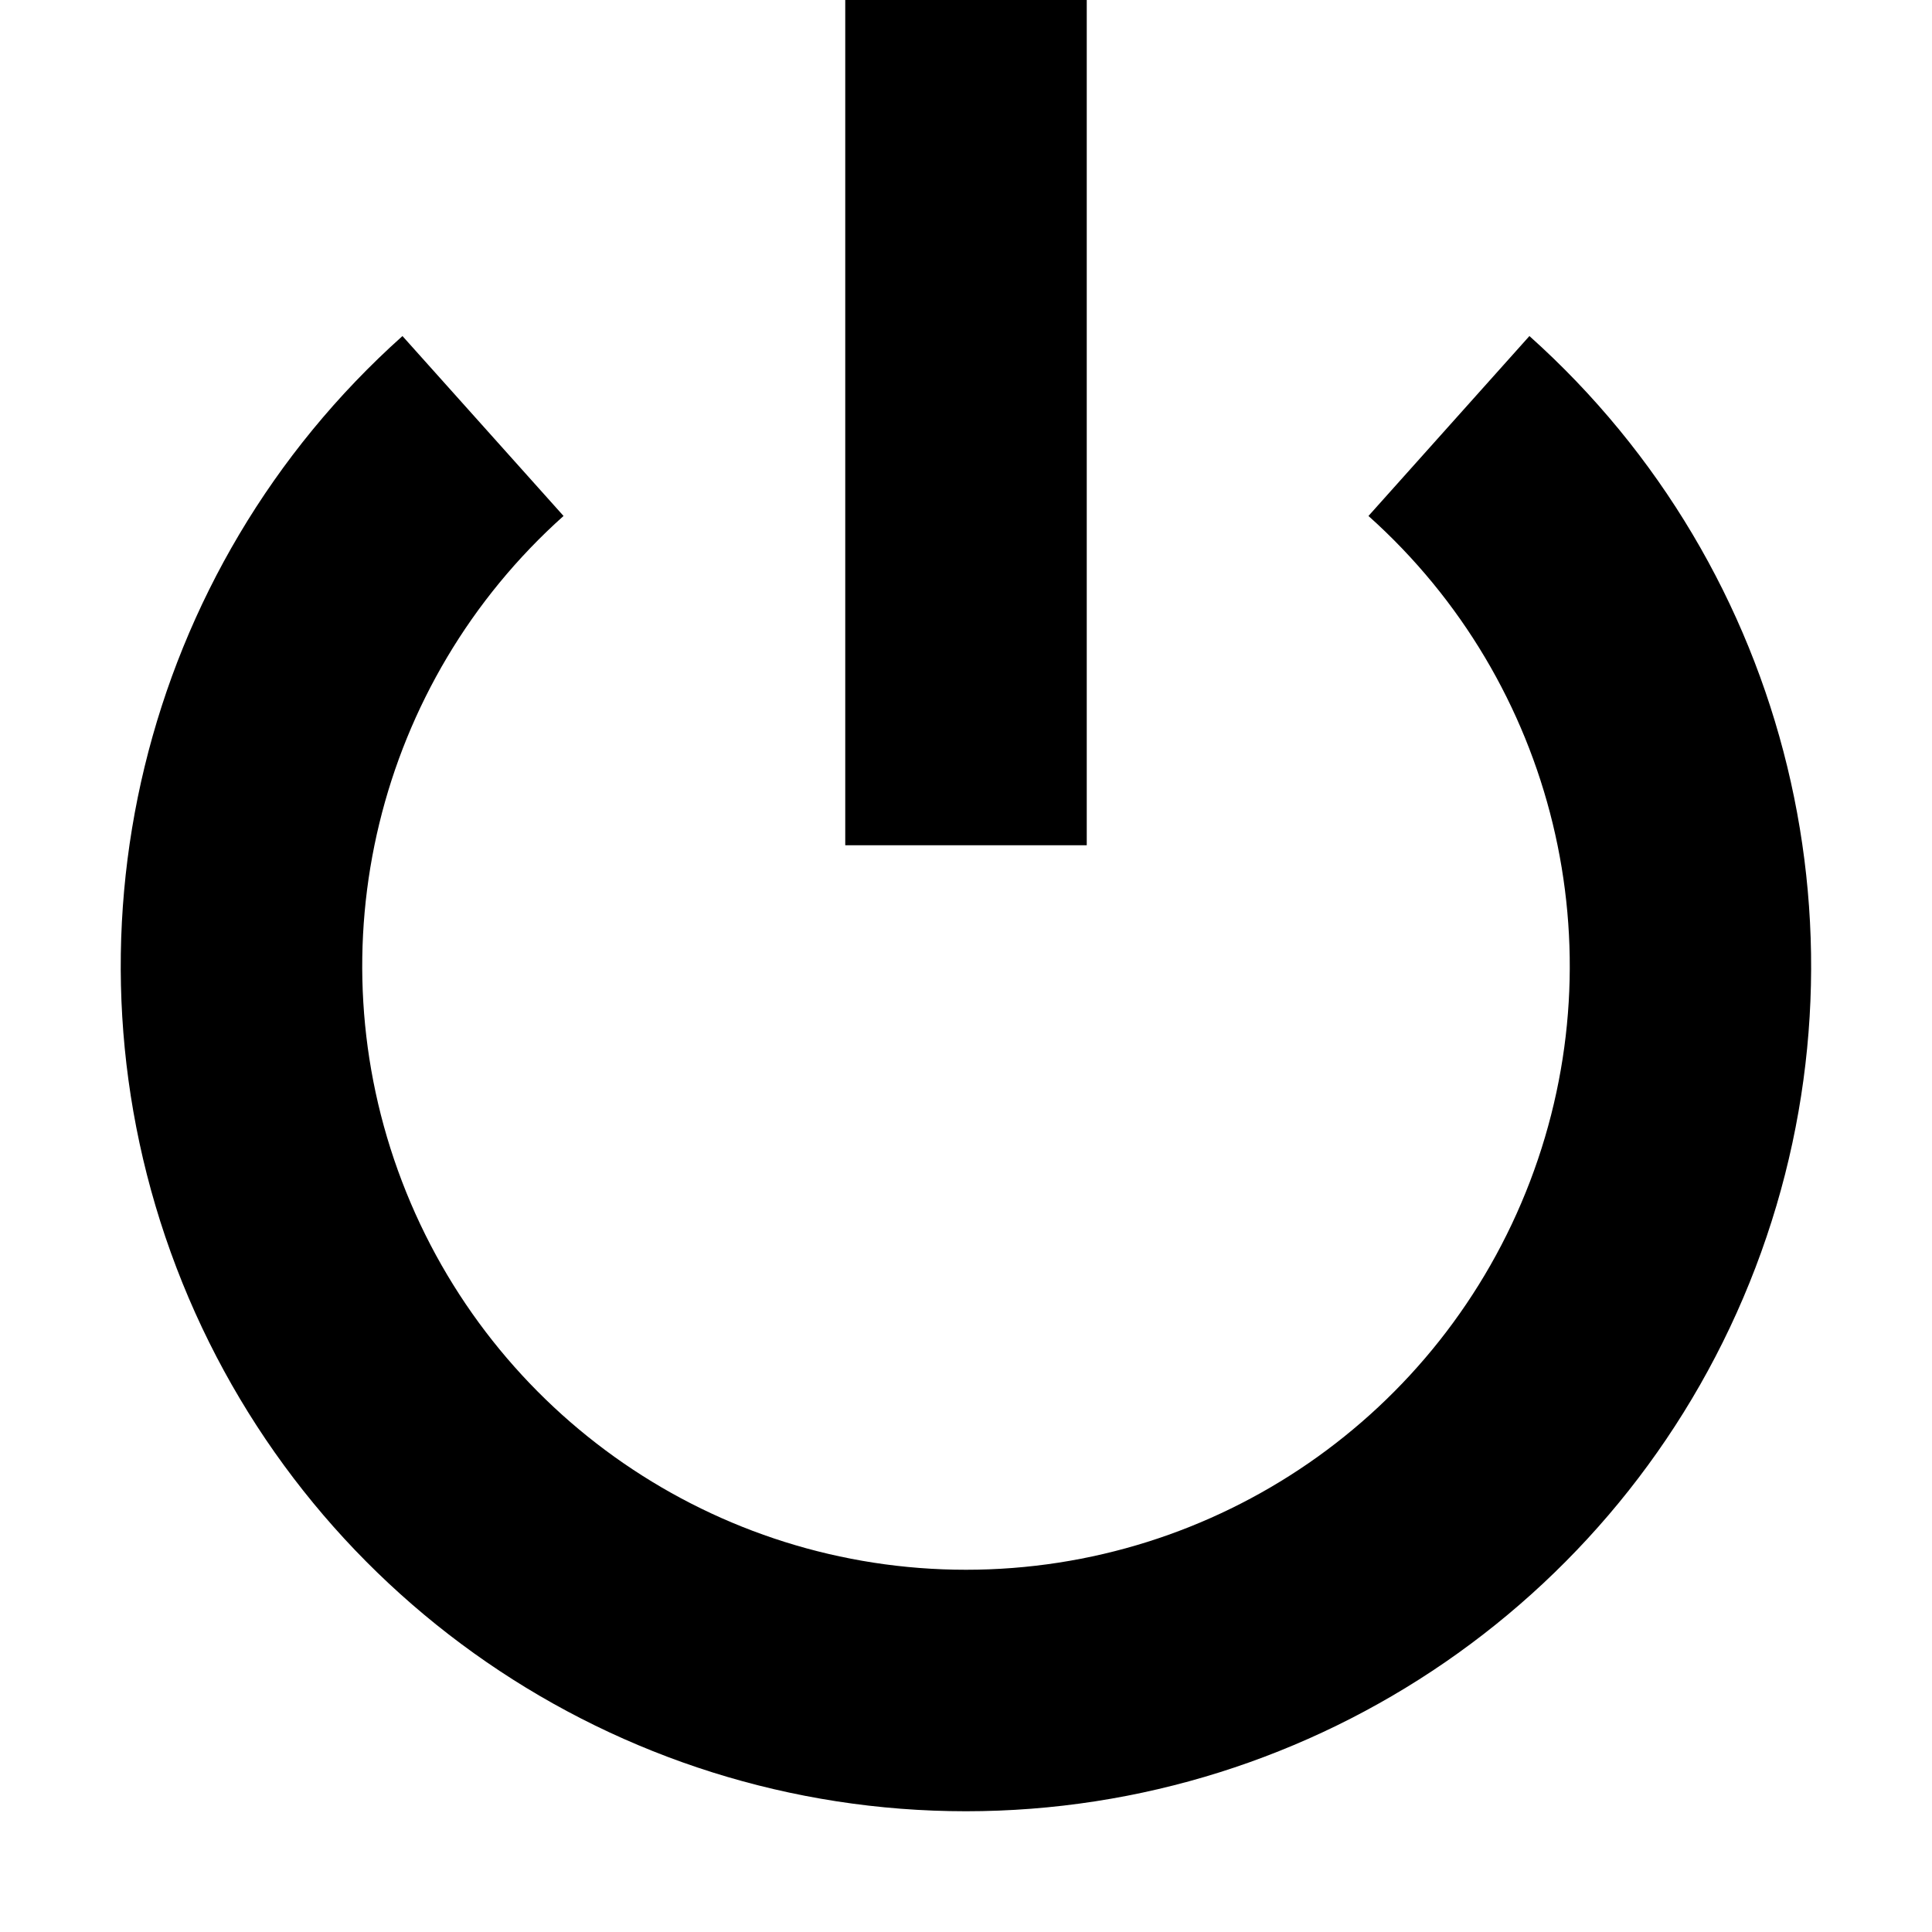
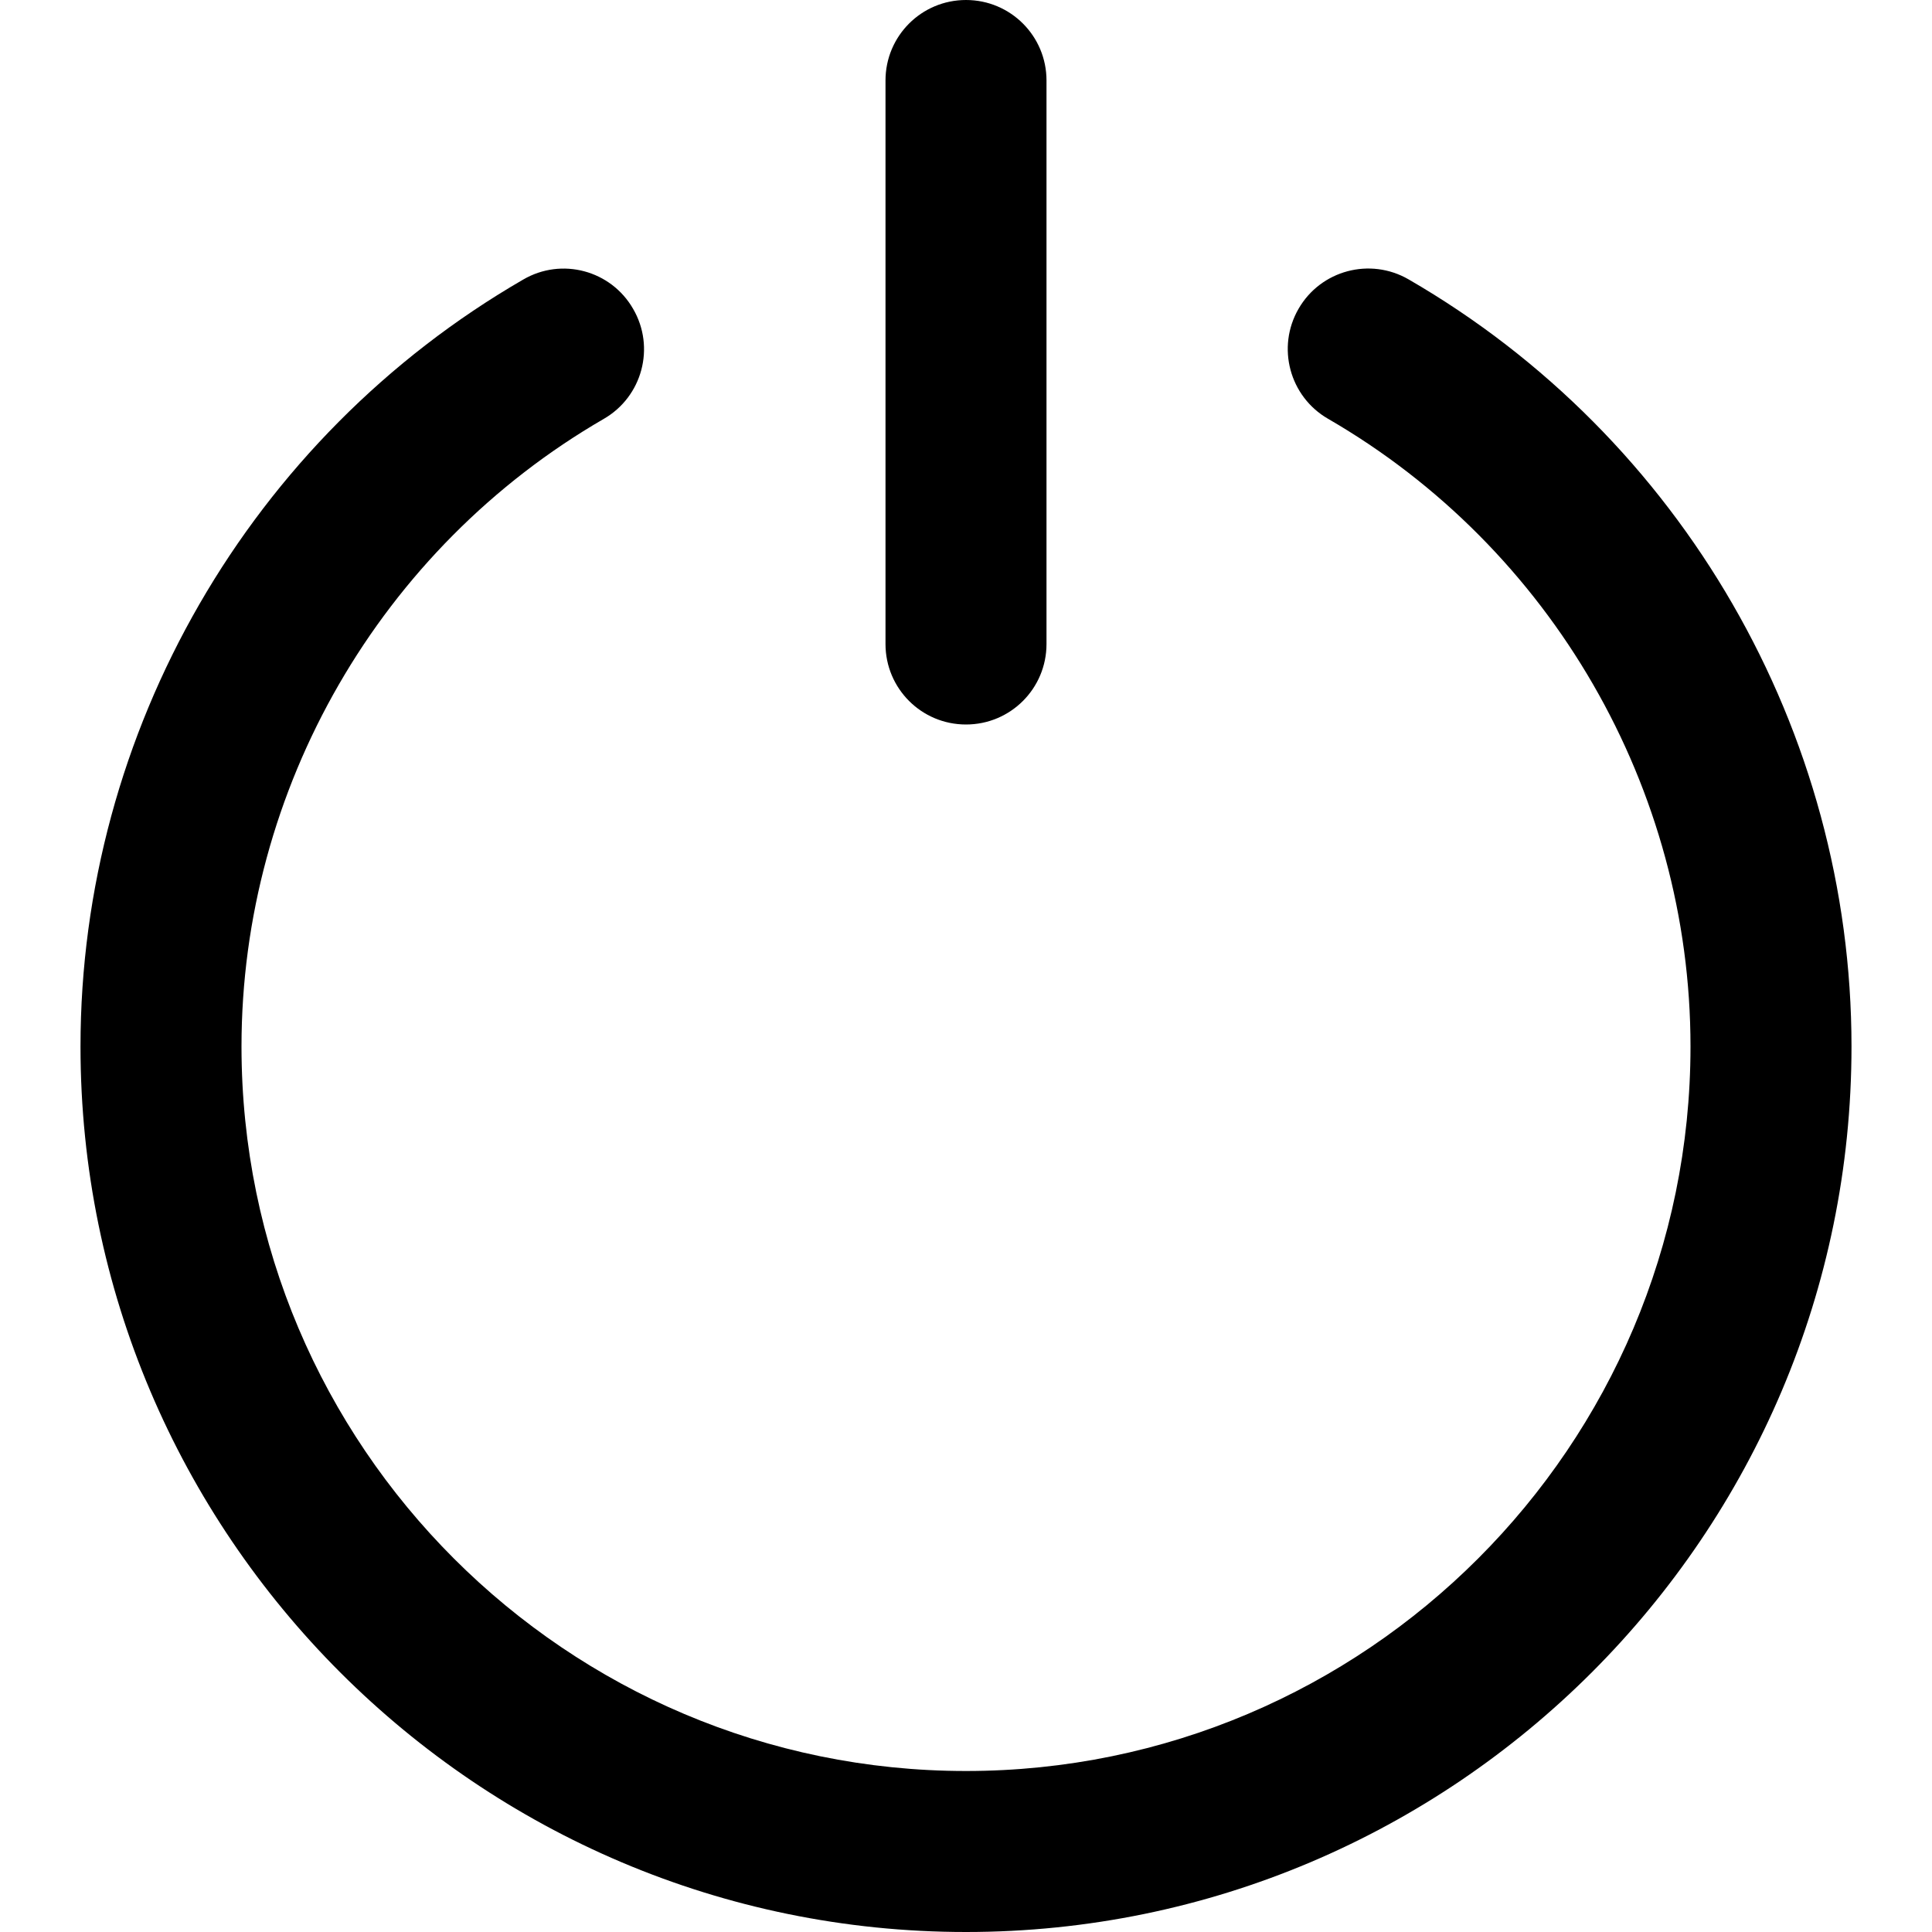
- <svg xmlns="http://www.w3.org/2000/svg" viewBox="0 0 16 16">
+ <svg xmlns="http://www.w3.org/2000/svg" viewBox="0 0 24 24">
  <g>
-     <path d="M8 15A7 7 0 013.333 2.783l1.334 1.49a5 5 0 106.666 0l1.333-1.49A7 7 0 018 15z" />
-     <path d="M7 0h2v7H7z" />
+     <path d="M17.497 3.47c-.478-.276-1.09-.113-1.366.366-.276.478-.112 1.09.366 1.366C19.274 6.808 21 9.796 21 13c0 4.963-4.037 9-9 9s-9-4.037-9-9c0-3.203 1.725-6.19 4.501-7.797.478-.276.642-.888.364-1.366-.275-.479-.887-.644-1.366-.364C3.107 5.435 1 9.086 1 13c0 6.065 4.935 11 11 11s11-4.935 11-11c0-3.916-2.108-7.568-5.503-9.53z" />
+     <path d="M12 9c.553 0 1-.447 1-1V1c0-.553-.447-1-1-1s-1 .447-1 1v7c0 .553.447 1 1 1z" />
  </g>
</svg>
